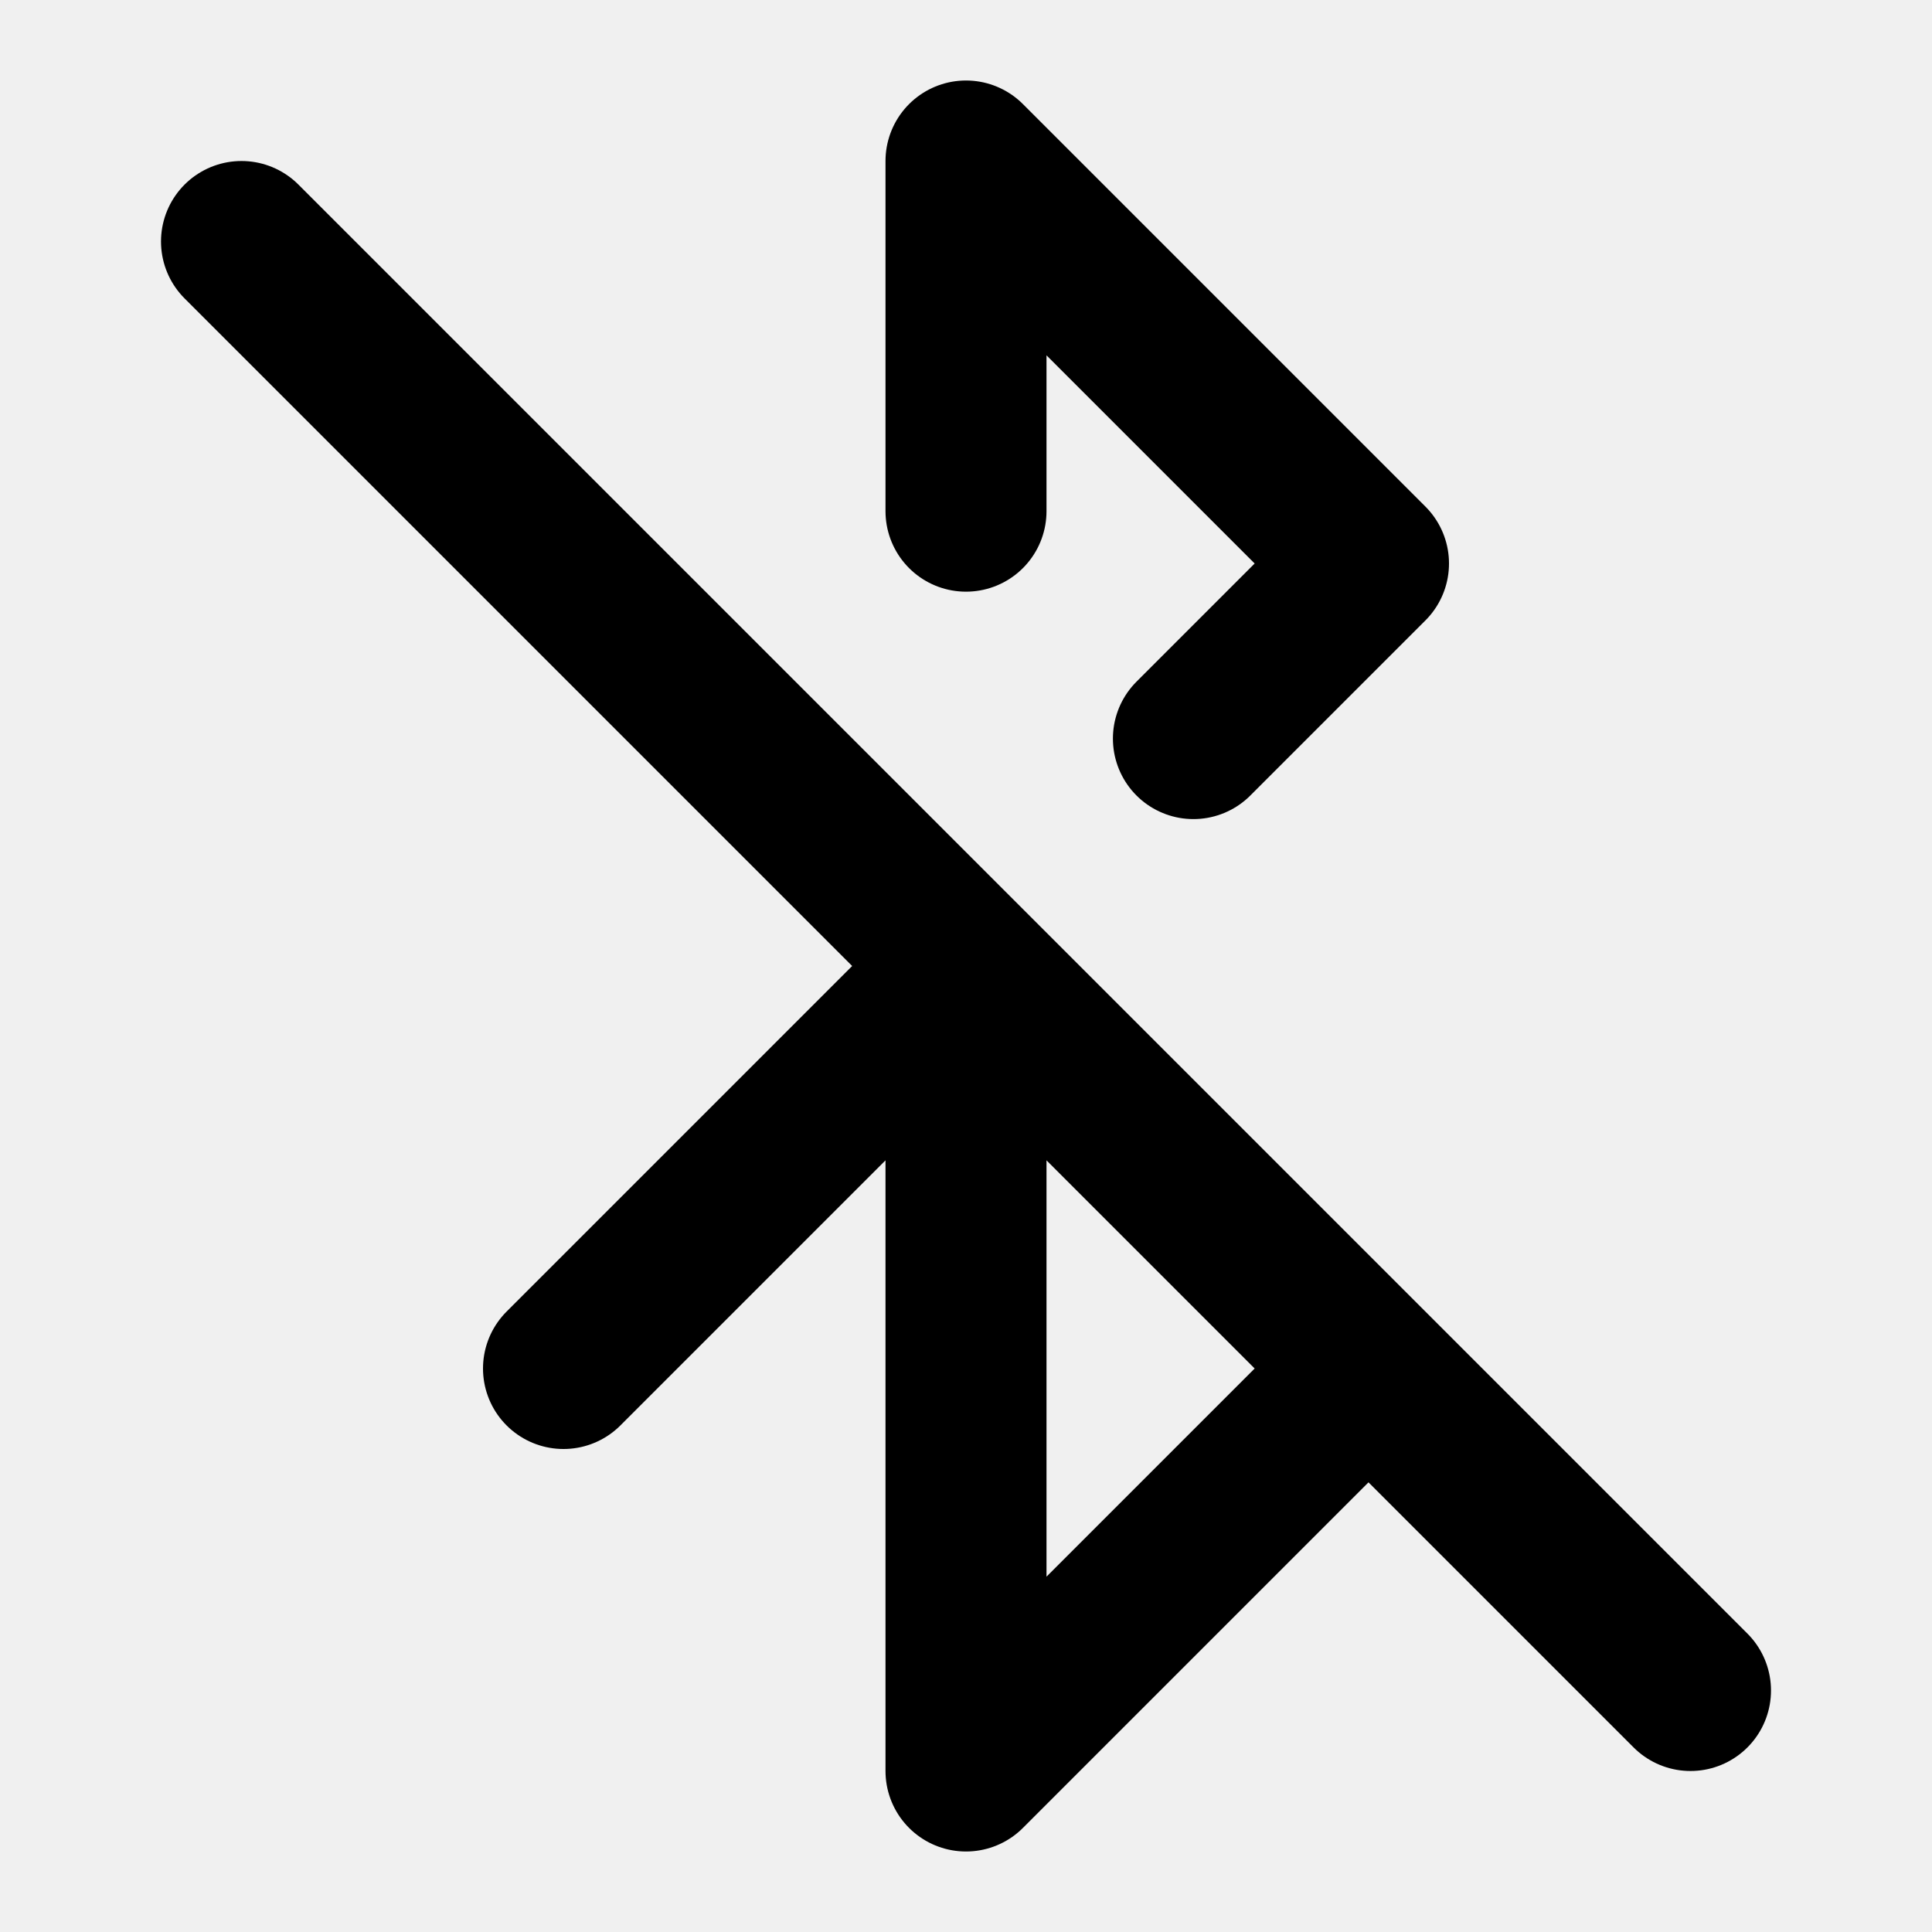
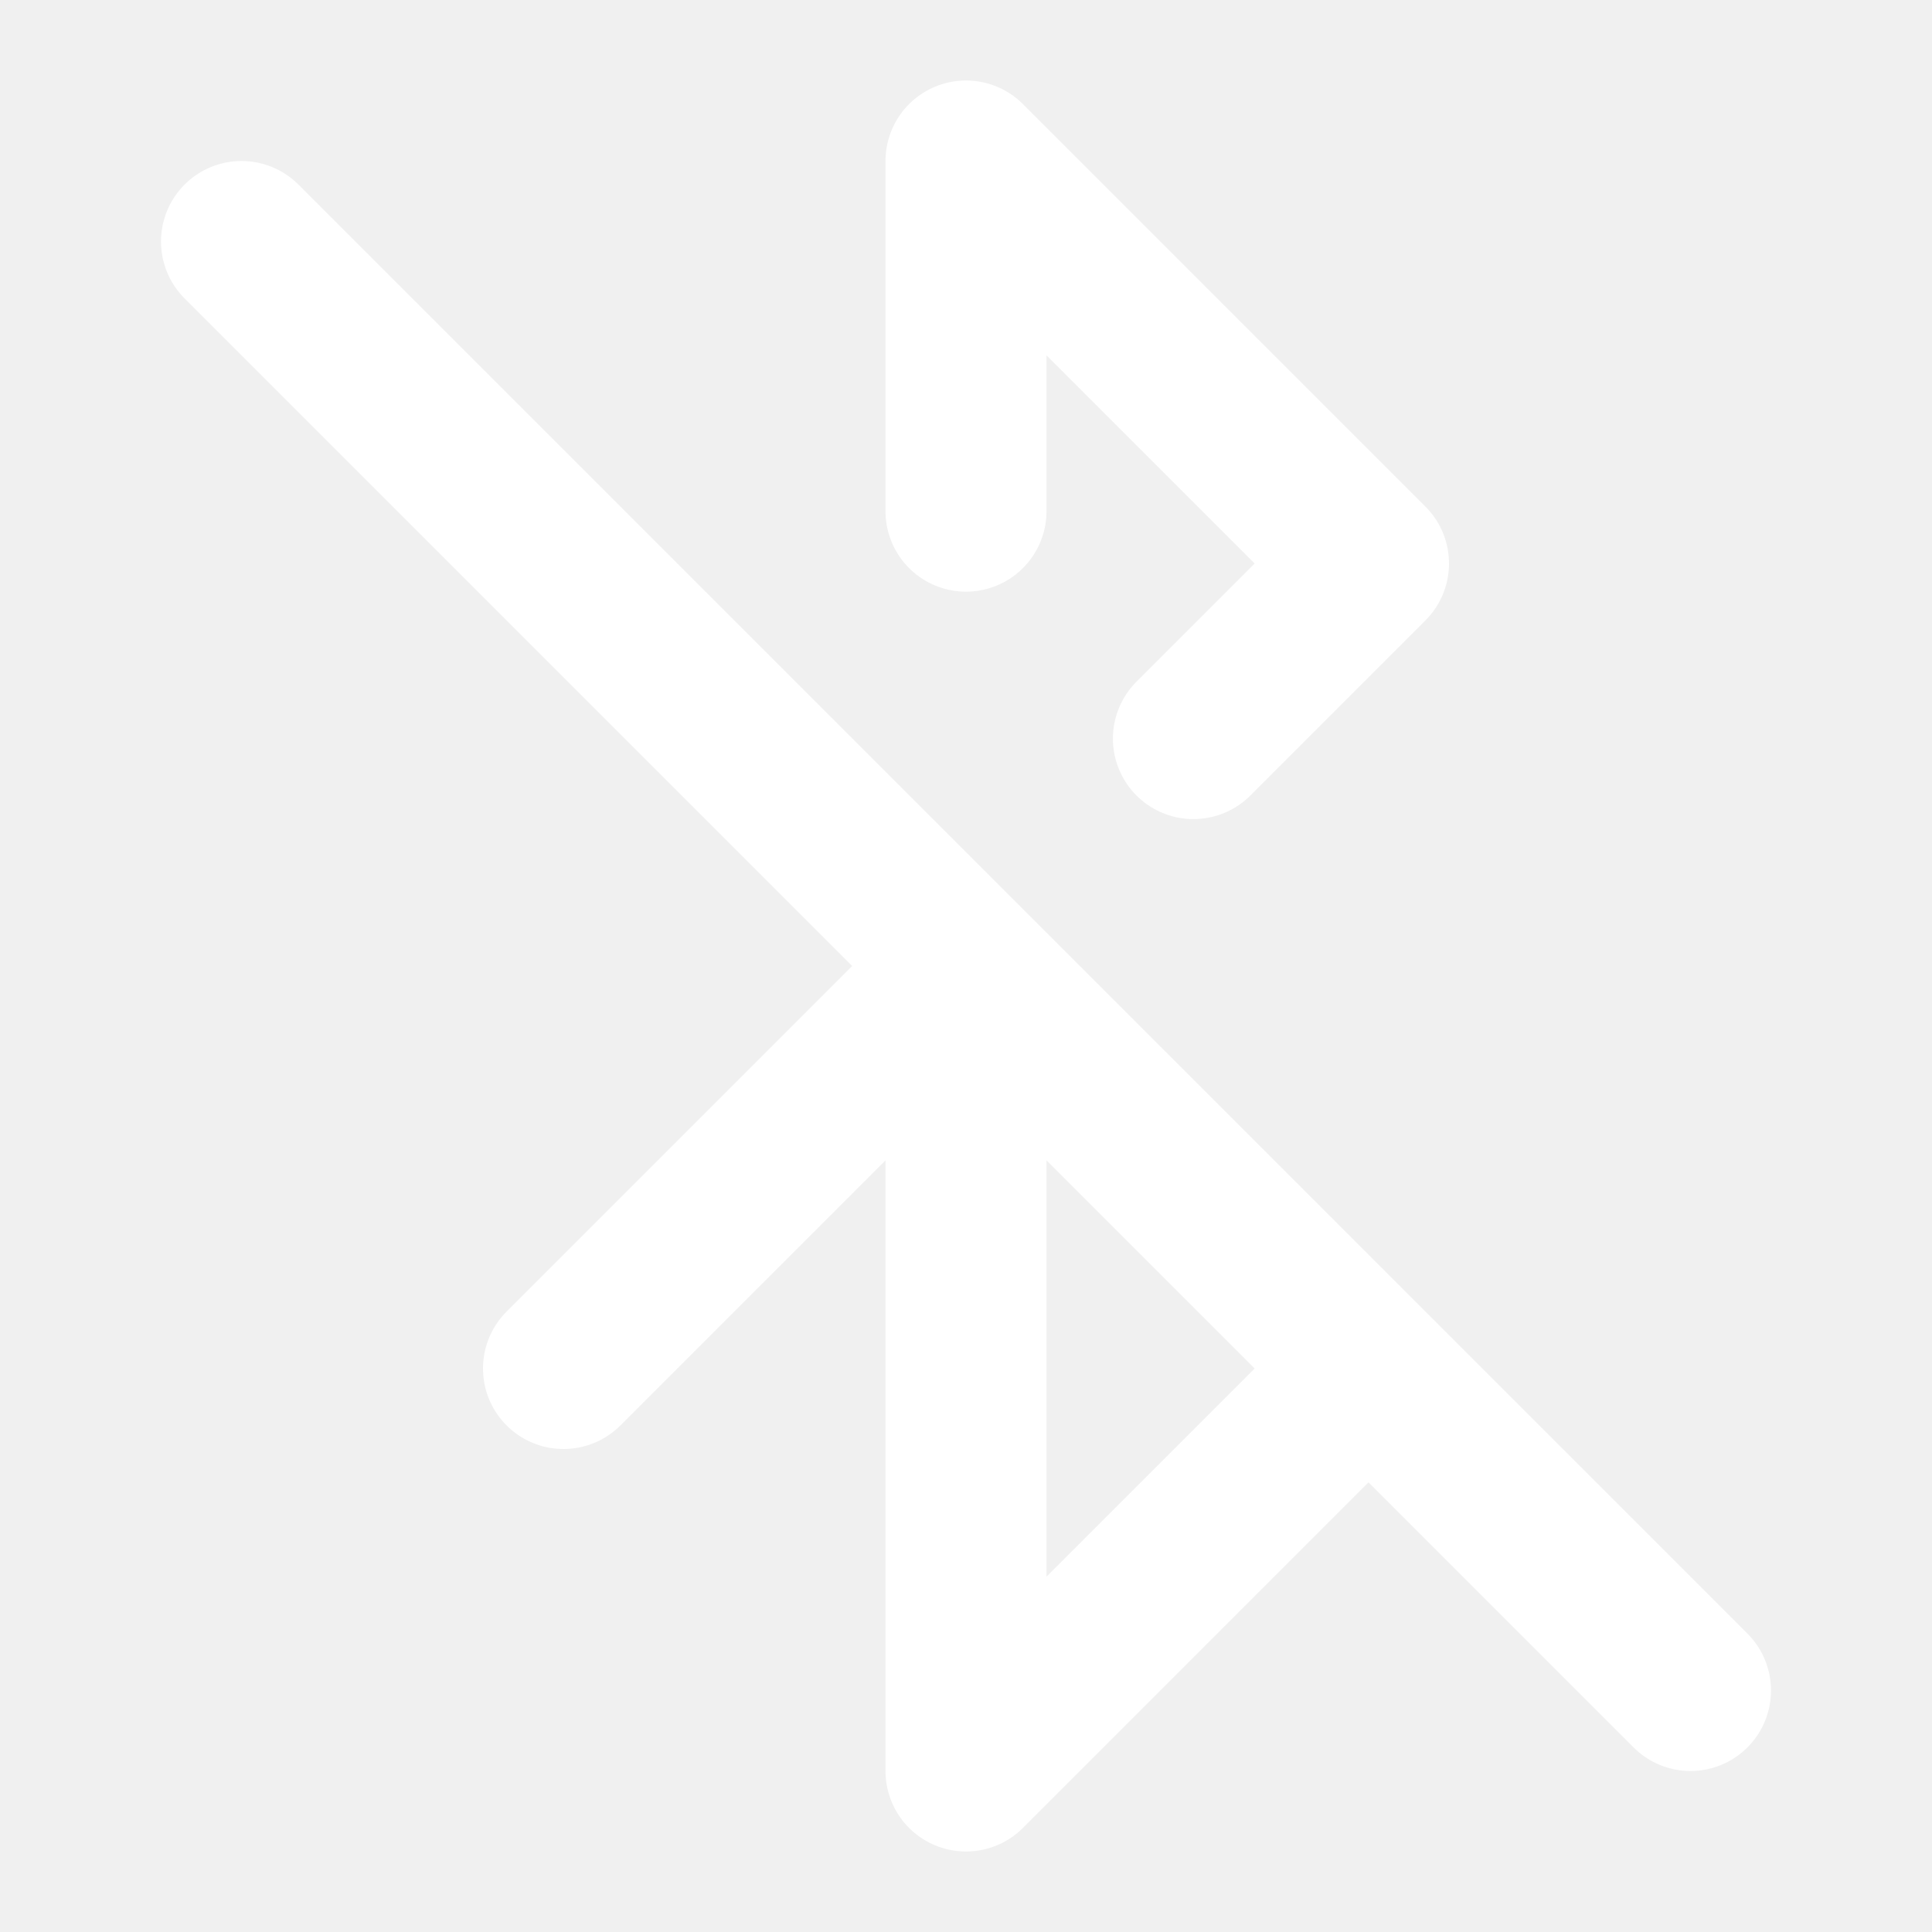
<svg xmlns="http://www.w3.org/2000/svg" width="800px" height="800px" viewBox="0 0 24 24" fill="none">
-   <path d="M7 17L12 12M17 17L12 22V12M3 3L12 12M21 21L12 12M14.825 9.175L17 7L12 2V6.35" stroke="#000000" stroke-width="2" stroke-linecap="round" stroke-linejoin="round" />
+   <path d="M7 17L12 12M17 17L12 22V12M3 3L12 12M21 21L12 12M14.825 9.175L17 7L12 2V6.35" stroke="#ffffff" stroke-width="2" stroke-linecap="round" stroke-linejoin="round" />
</svg>
